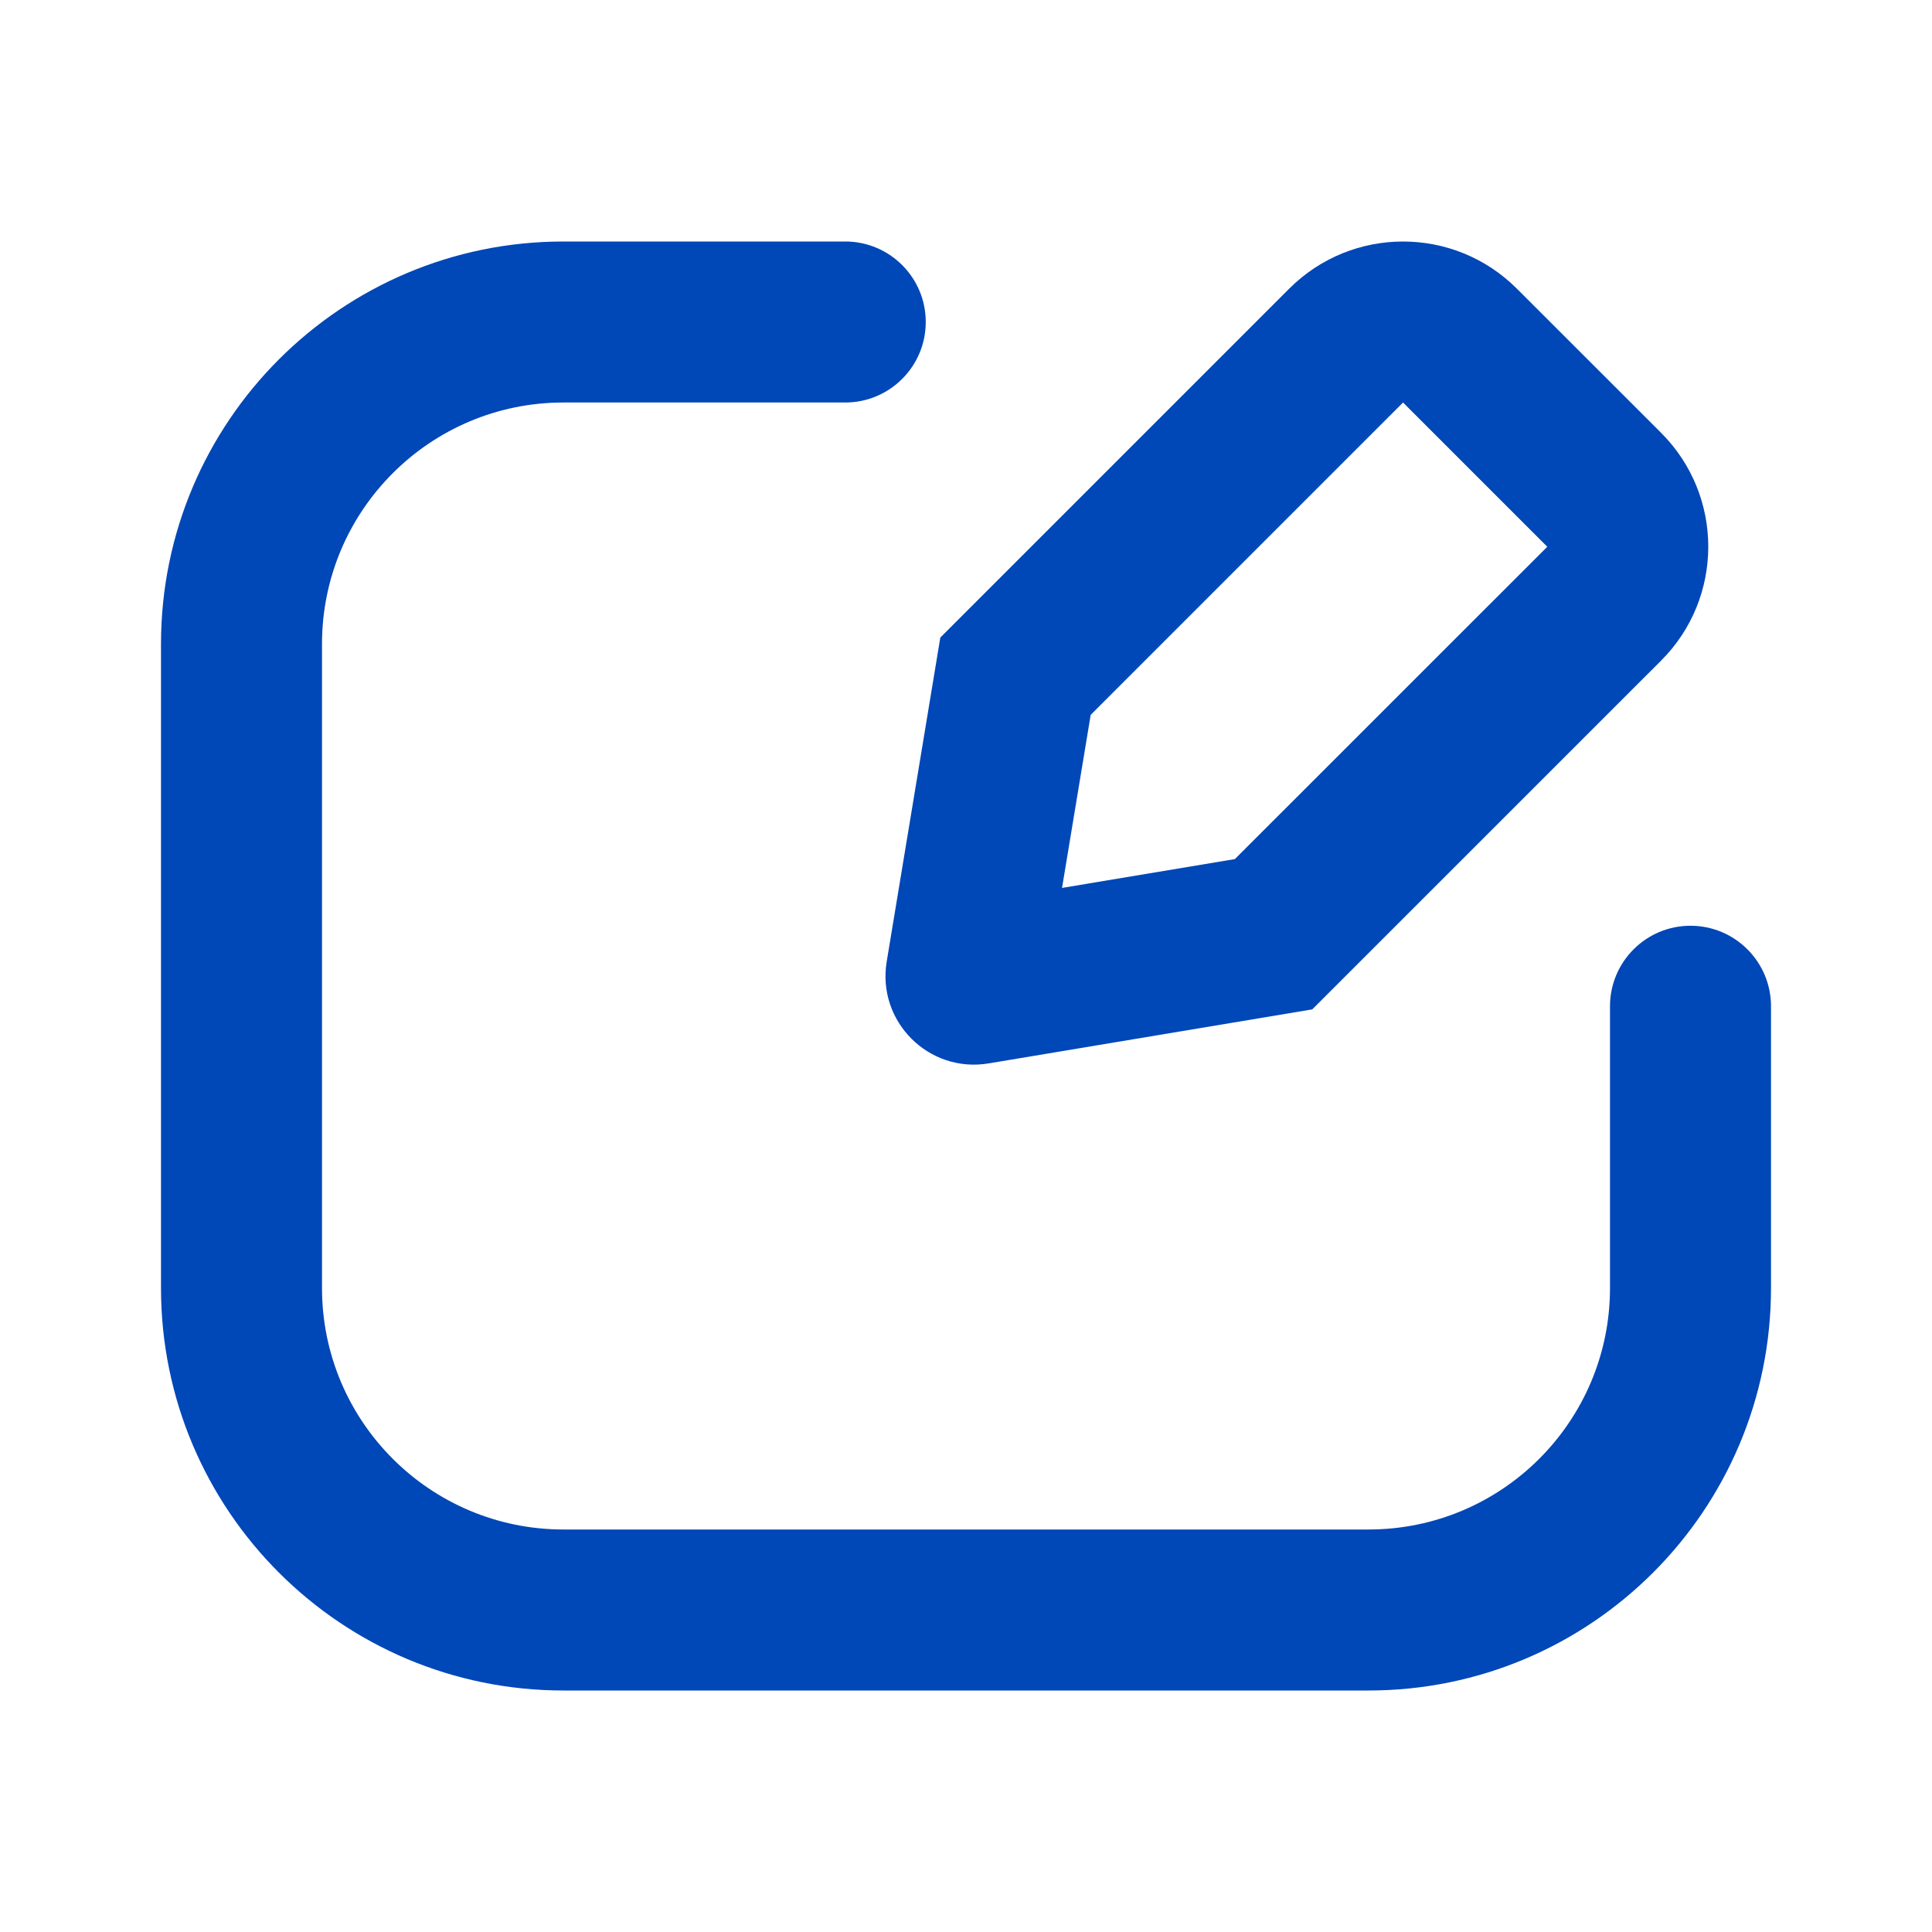
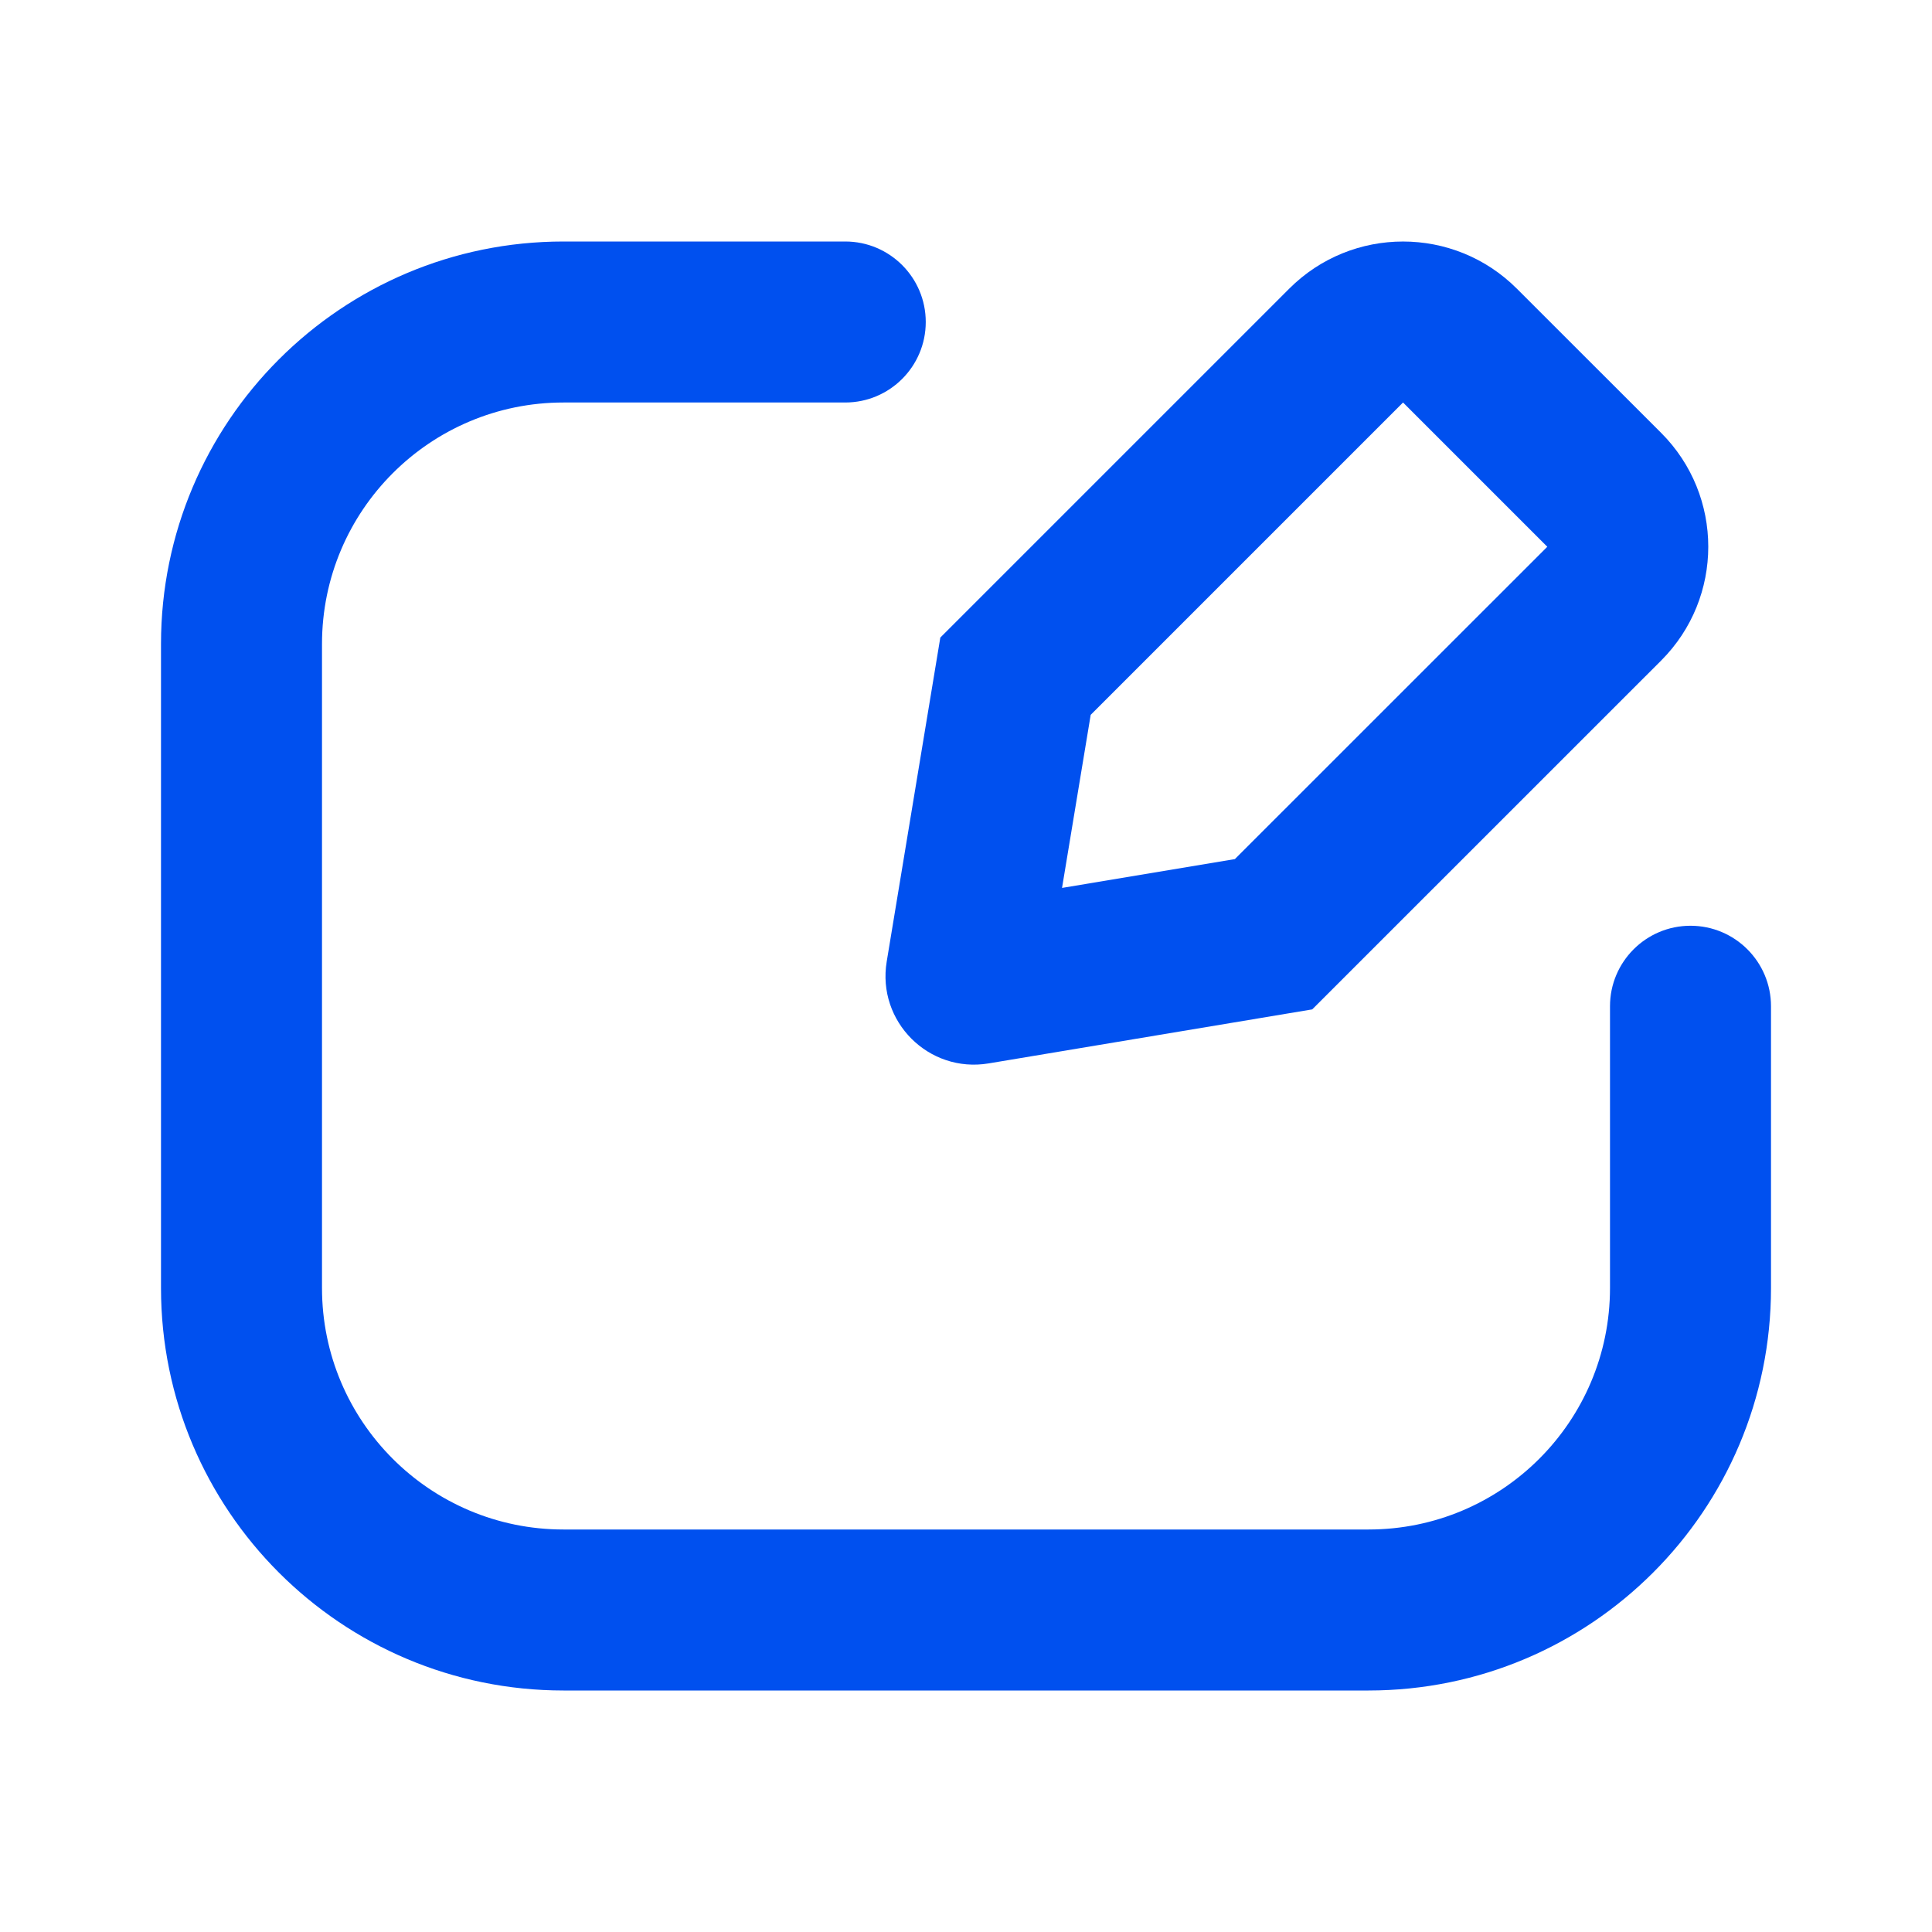
<svg xmlns="http://www.w3.org/2000/svg" viewBox="0 0 24 24" fill="none">
  <g id="SVGRepo_bgCarrier" stroke-width="0" />
  <g id="SVGRepo_tracerCarrier" stroke-linecap="round" stroke-linejoin="round" />
  <g id="SVGRepo_iconCarrier">
-     <path d="M7 5C5.343 5 4 6.343 4 8V16C4 17.657 5.343 19 7 19H17C18.657 19 20 17.657 20 16V12.5C20 11.948 20.448 11.5 21 11.5C21.552 11.5 22 11.948 22 12.5V16C22 18.761 19.761 21 17 21H7C4.239 21 2 18.761 2 16V8C2 5.239 4.239 3 7 3H10.5C11.052 3 11.5 3.448 11.5 4C11.5 4.552 11.052 5 10.5 5H7Z" fill="#0047B7" />
-     <path fill-rule="evenodd" clip-rule="evenodd" d="M18.843 3.586C18.062 2.805 16.796 2.805 16.015 3.586L11.681 7.92L11.015 11.945C10.892 12.69 11.537 13.334 12.281 13.21L16.301 12.539L20.635 8.206C21.416 7.425 21.416 6.158 20.635 5.377L18.843 3.586ZM13.193 11.03L13.549 8.88L17.429 5L19.221 6.792L15.34 10.672L13.193 11.03Z" fill="#0047B7" />
+     <path d="M7 5C5.343 5 4 6.343 4 8V16C4 17.657 5.343 19 7 19H17C18.657 19 20 17.657 20 16V12.5C20 11.948 20.448 11.5 21 11.5C21.552 11.5 22 11.948 22 12.5V16C22 18.761 19.761 21 17 21H7C4.239 21 2 18.761 2 16V8C2 5.239 4.239 3 7 3H10.5C11.052 3 11.5 3.448 11.5 4C11.5 4.552 11.052 5 10.5 5H7Z" fill="#0050ef" />
+     <path fill-rule="evenodd" clip-rule="evenodd" d="M18.843 3.586C18.062 2.805 16.796 2.805 16.015 3.586L11.681 7.92L11.015 11.945C10.892 12.69 11.537 13.334 12.281 13.21L16.301 12.539L20.635 8.206C21.416 7.425 21.416 6.158 20.635 5.377L18.843 3.586ZM13.193 11.03L13.549 8.88L17.429 5L19.221 6.792L15.34 10.672L13.193 11.03Z" fill="#0050ef" />
  </g>
</svg>
